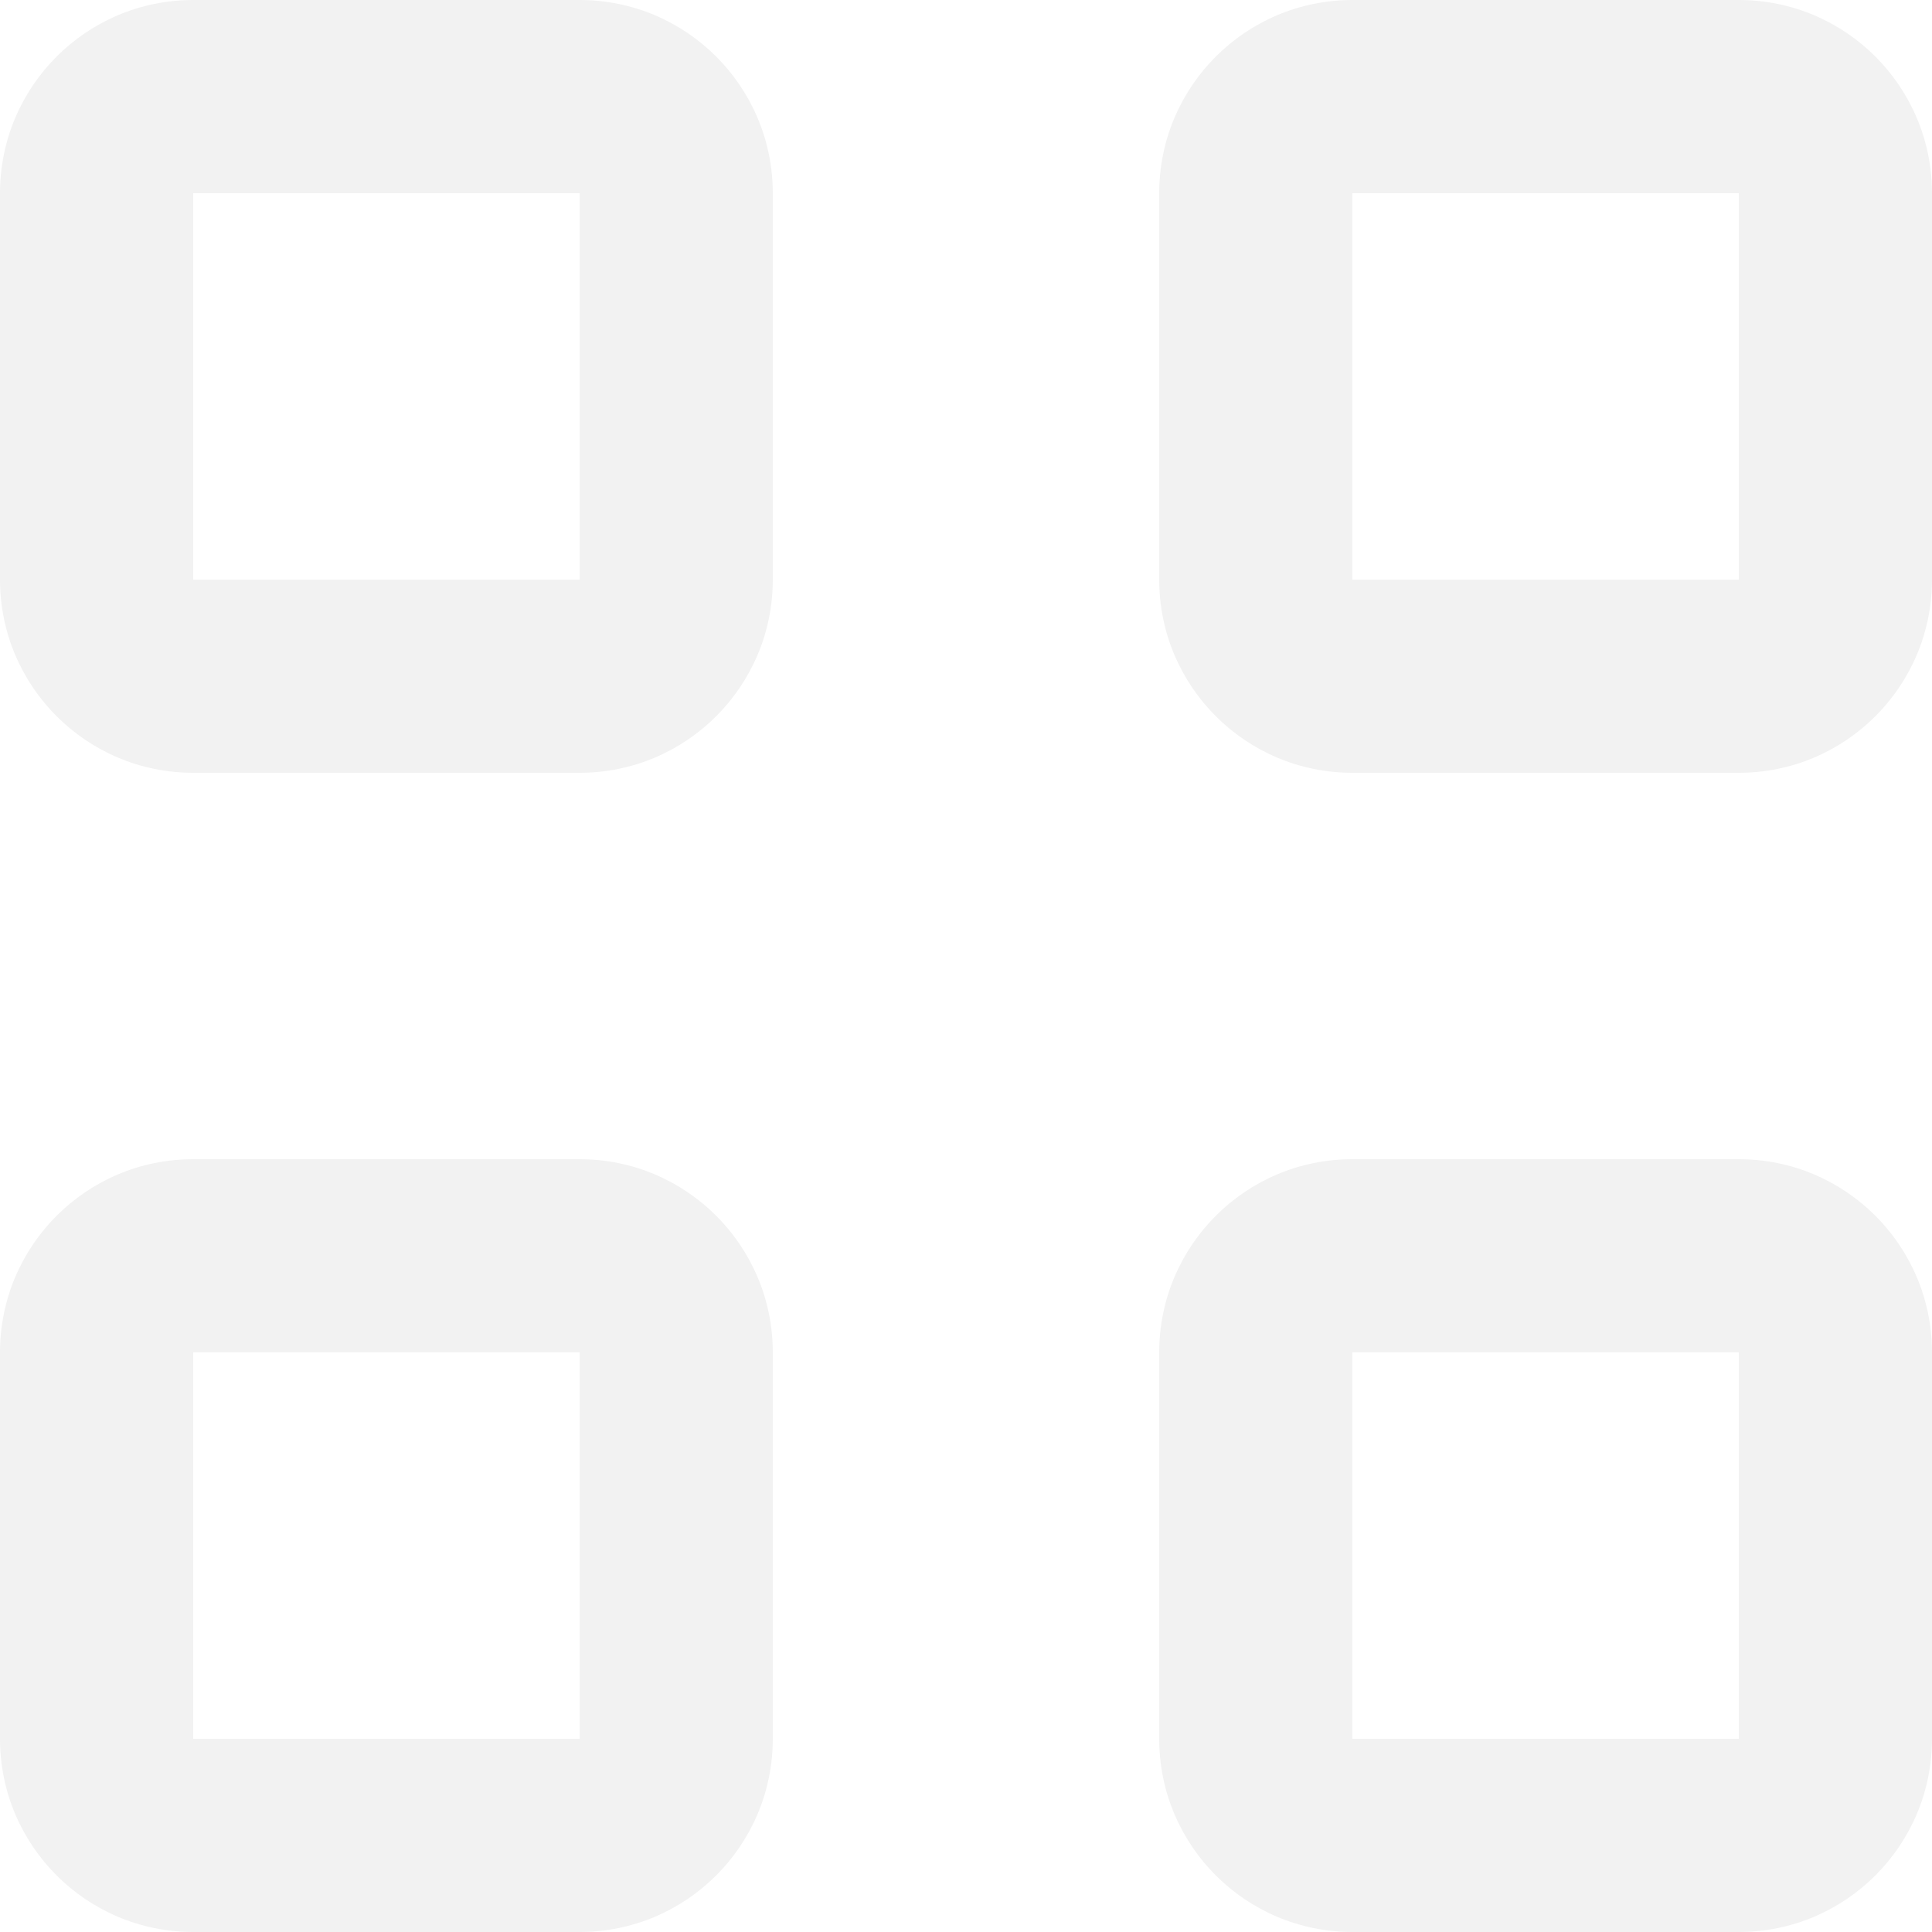
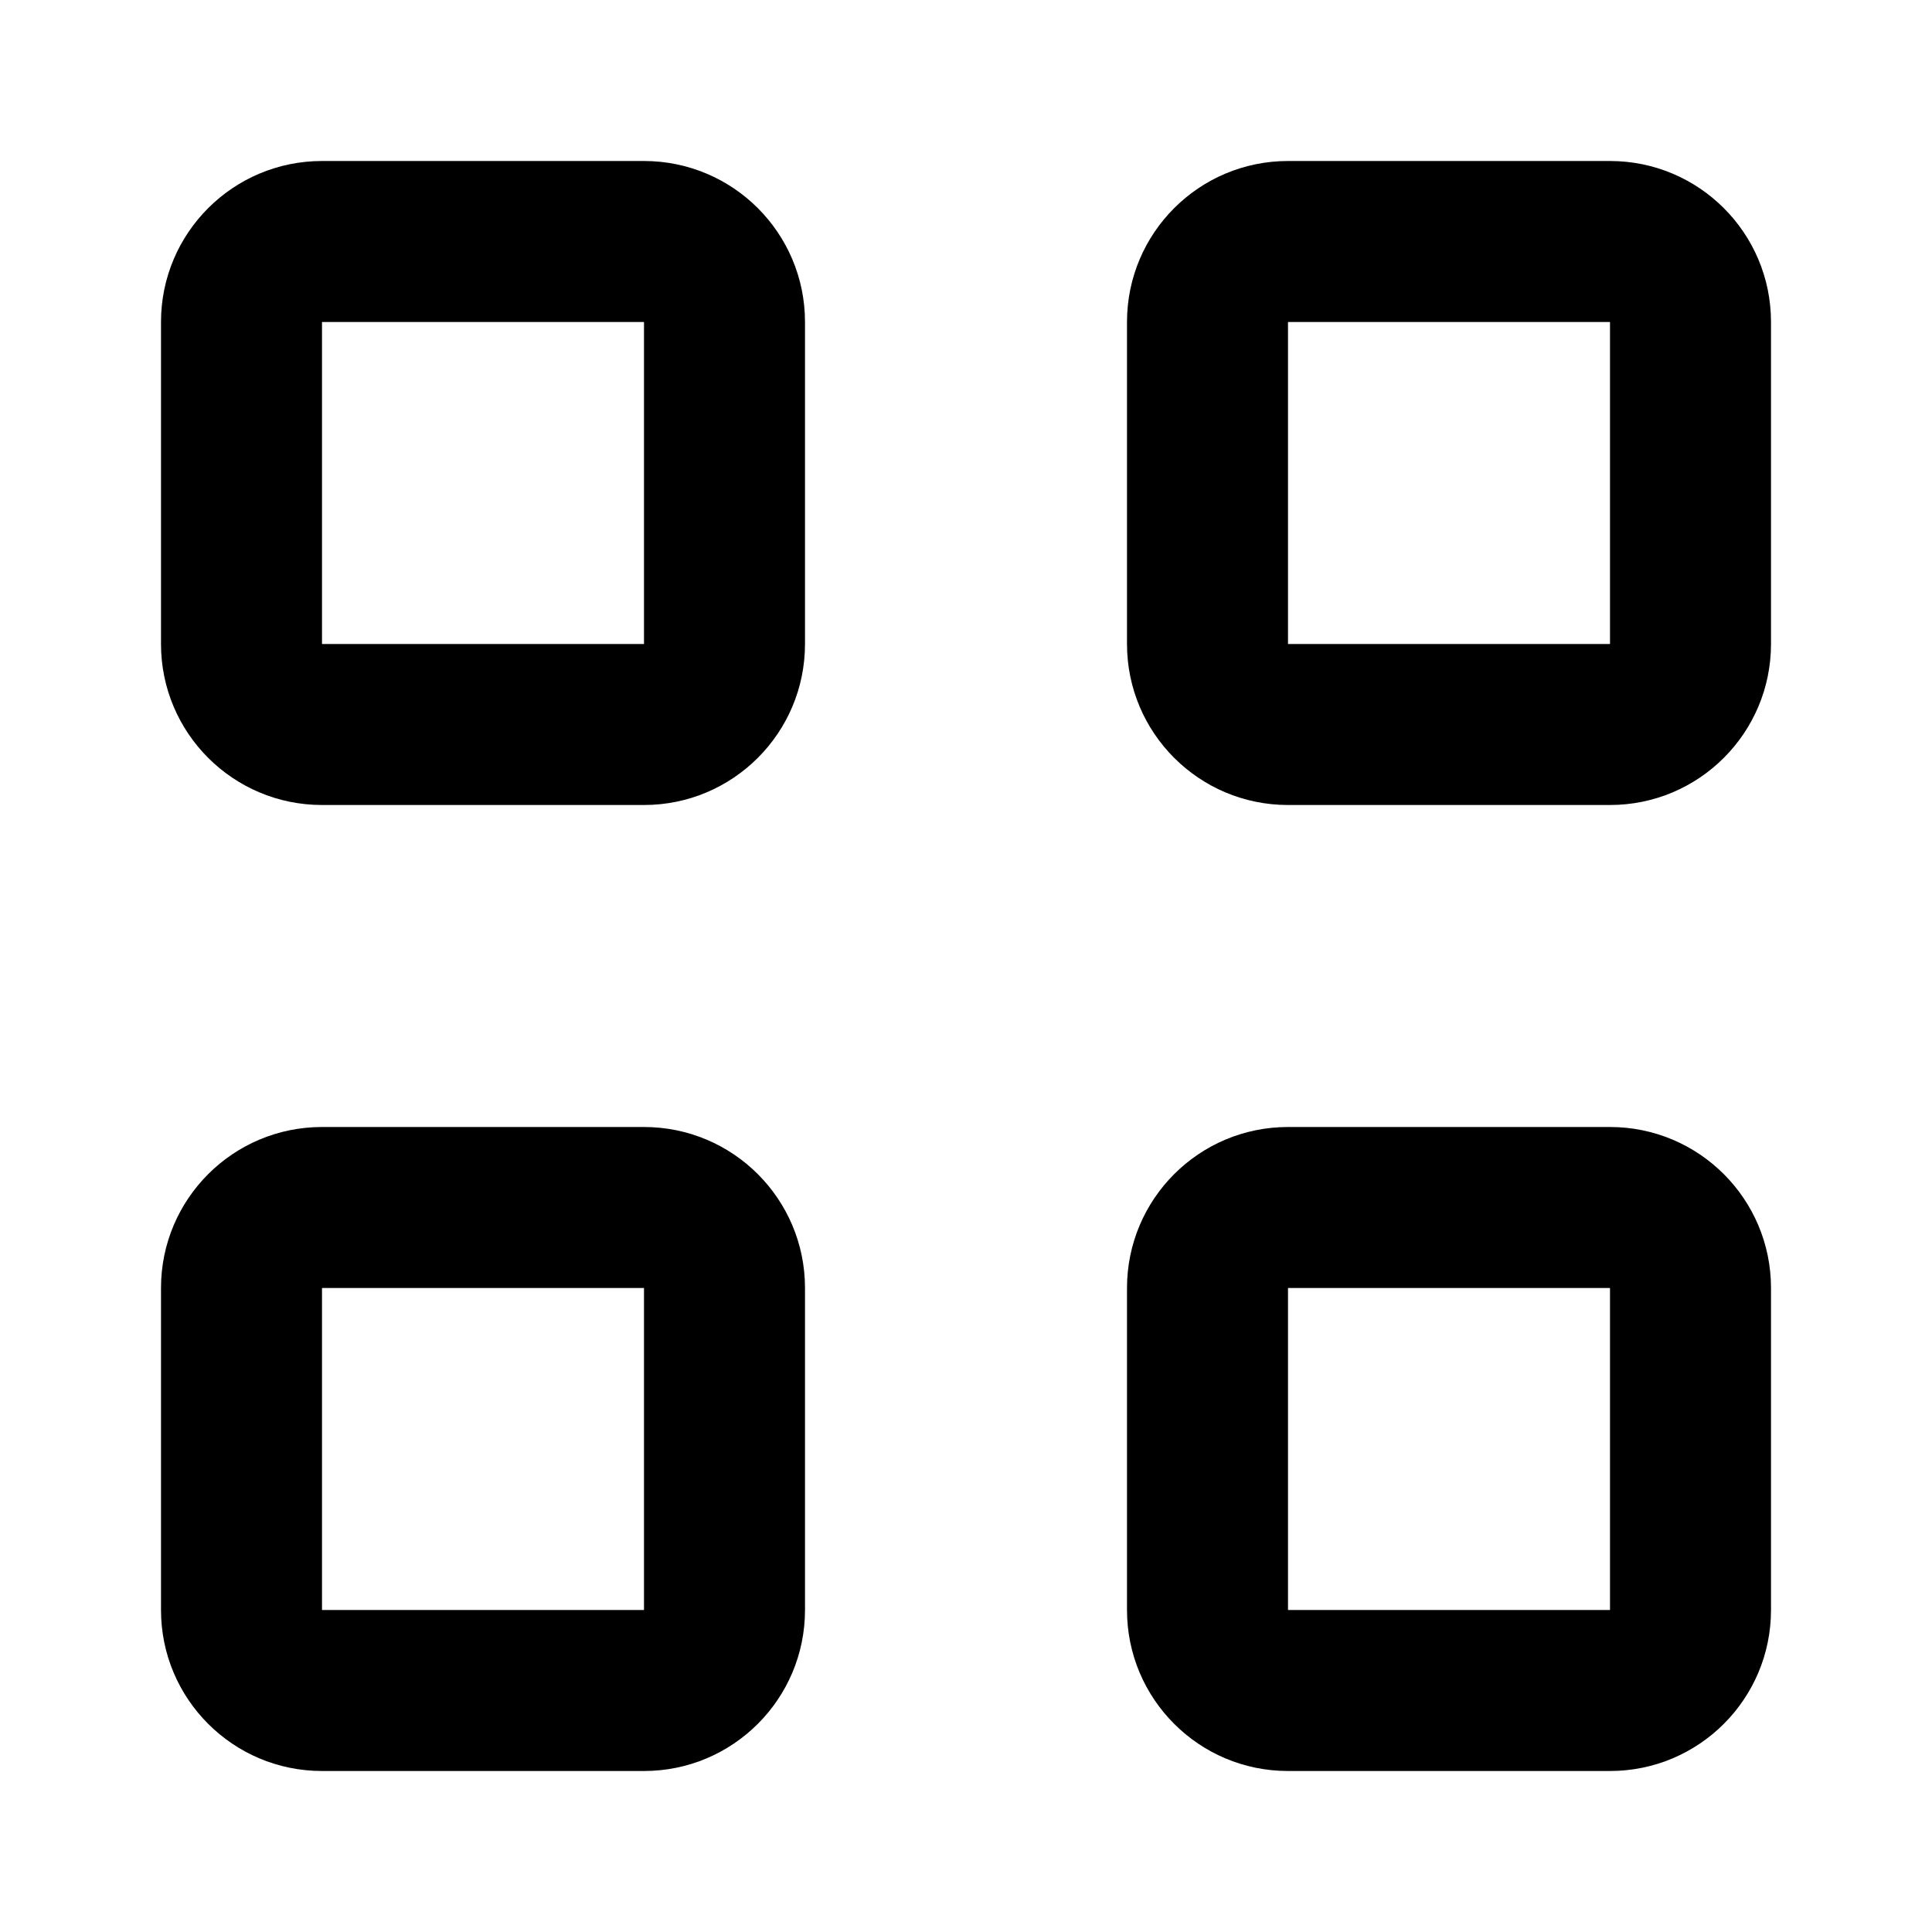
- <svg xmlns="http://www.w3.org/2000/svg" width="20" height="20" viewBox="0 0 20 20">
-   <path id="grid" d="M2,2V6H6V2ZM2,0H6A2,2,0,0,1,8,2V6A2,2,0,0,1,6,8H2A2,2,0,0,1,0,6V2A2,2,0,0,1,2,0ZM14,0h4a2,2,0,0,1,2,2V6a2,2,0,0,1-2,2H14a2,2,0,0,1-2-2V2A2,2,0,0,1,14,0Zm0,2V6h4V2Zm0,10h4a2,2,0,0,1,2,2v4a2,2,0,0,1-2,2H14a2,2,0,0,1-2-2V14A2,2,0,0,1,14,12Zm0,2v4h4V14ZM2,12H6a2,2,0,0,1,2,2v4a2,2,0,0,1-2,2H2a2,2,0,0,1-2-2V14a2,2,0,0,1,2-2Zm0,2v4H6V14Z" fill="#f2f2f2" />
+ <svg xmlns="http://www.w3.org/2000/svg" viewBox="-2 -2 24 24" width="24" height="24" preserveAspectRatio="xMinYMin" class="jam jam-grid">
+   <path d="M2 2v4h4V2H2zm0-2h4a2 2 0 0 1 2 2v4a2 2 0 0 1-2 2H2a2 2 0 0 1-2-2V2a2 2 0 0 1 2-2zm12 0h4a2 2 0 0 1 2 2v4a2 2 0 0 1-2 2h-4a2 2 0 0 1-2-2V2a2 2 0 0 1 2-2zm0 2v4h4V2h-4zm0 10h4a2 2 0 0 1 2 2v4a2 2 0 0 1-2 2h-4a2 2 0 0 1-2-2v-4a2 2 0 0 1 2-2zm0 2v4h4v-4h-4zM2 12h4a2 2 0 0 1 2 2v4a2 2 0 0 1-2 2H2a2 2 0 0 1-2-2v-4a2 2 0 0 1 2-2zm0 2v4h4v-4H2z" />
</svg>
